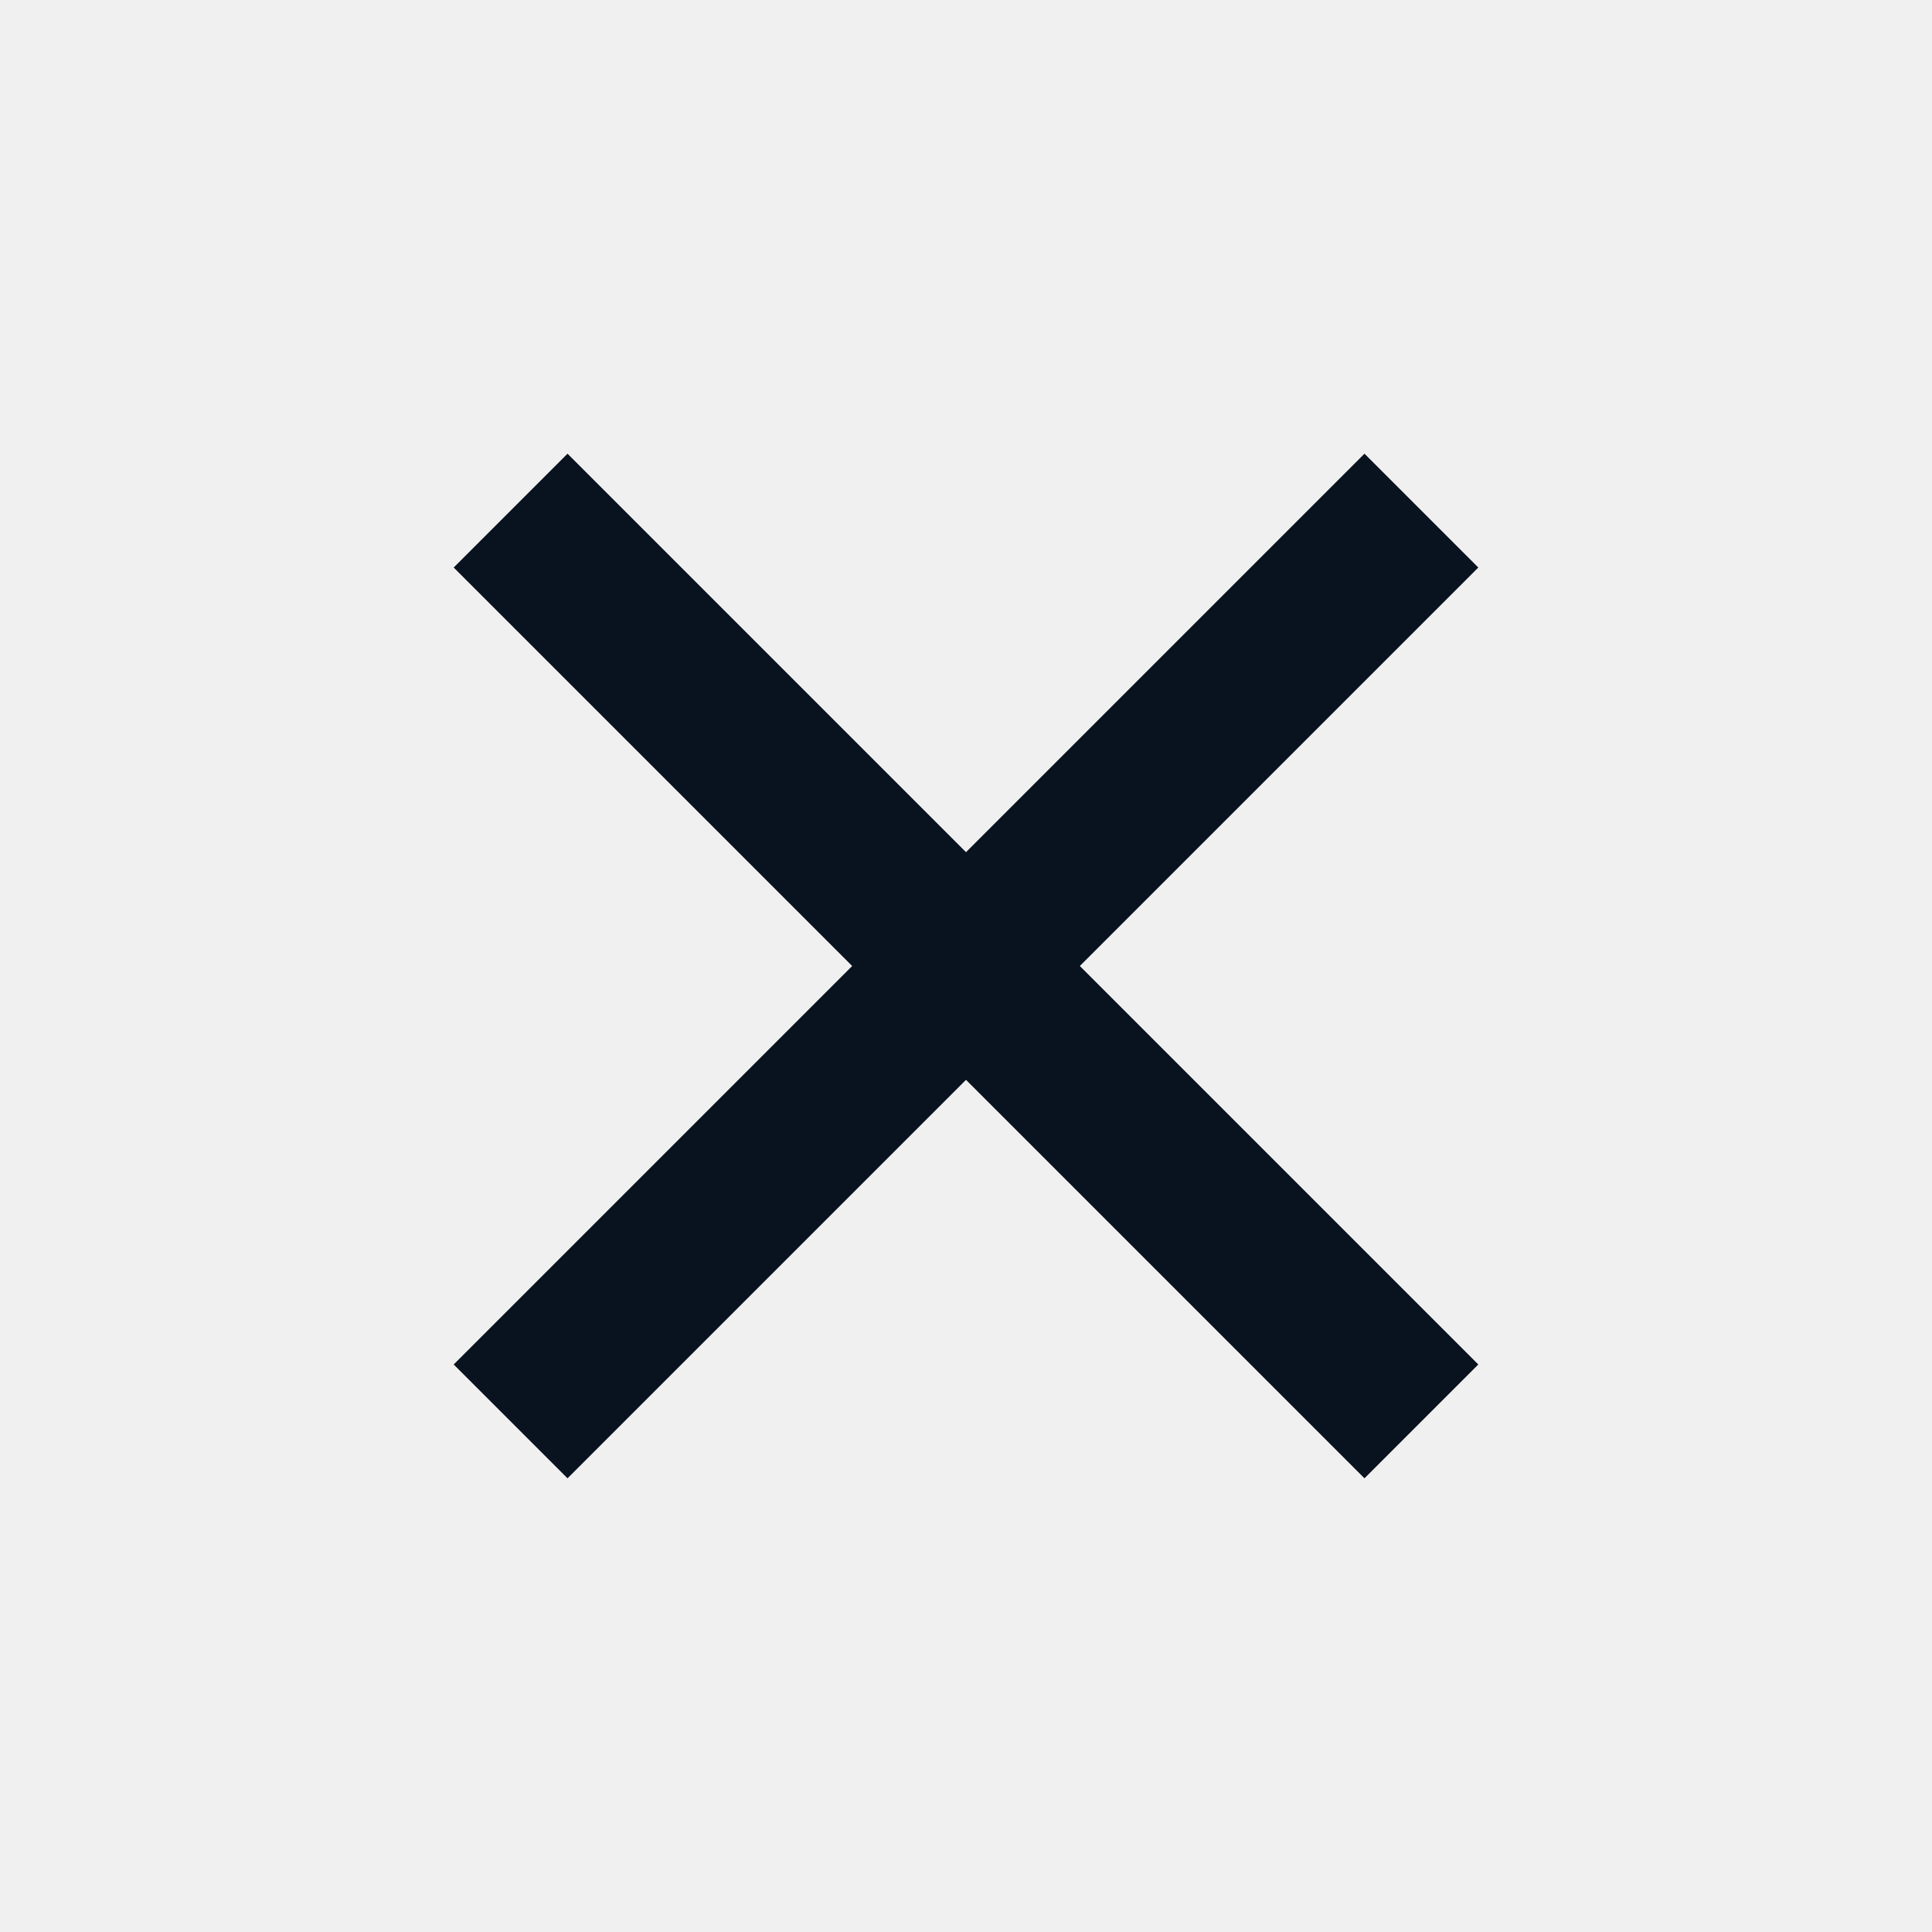
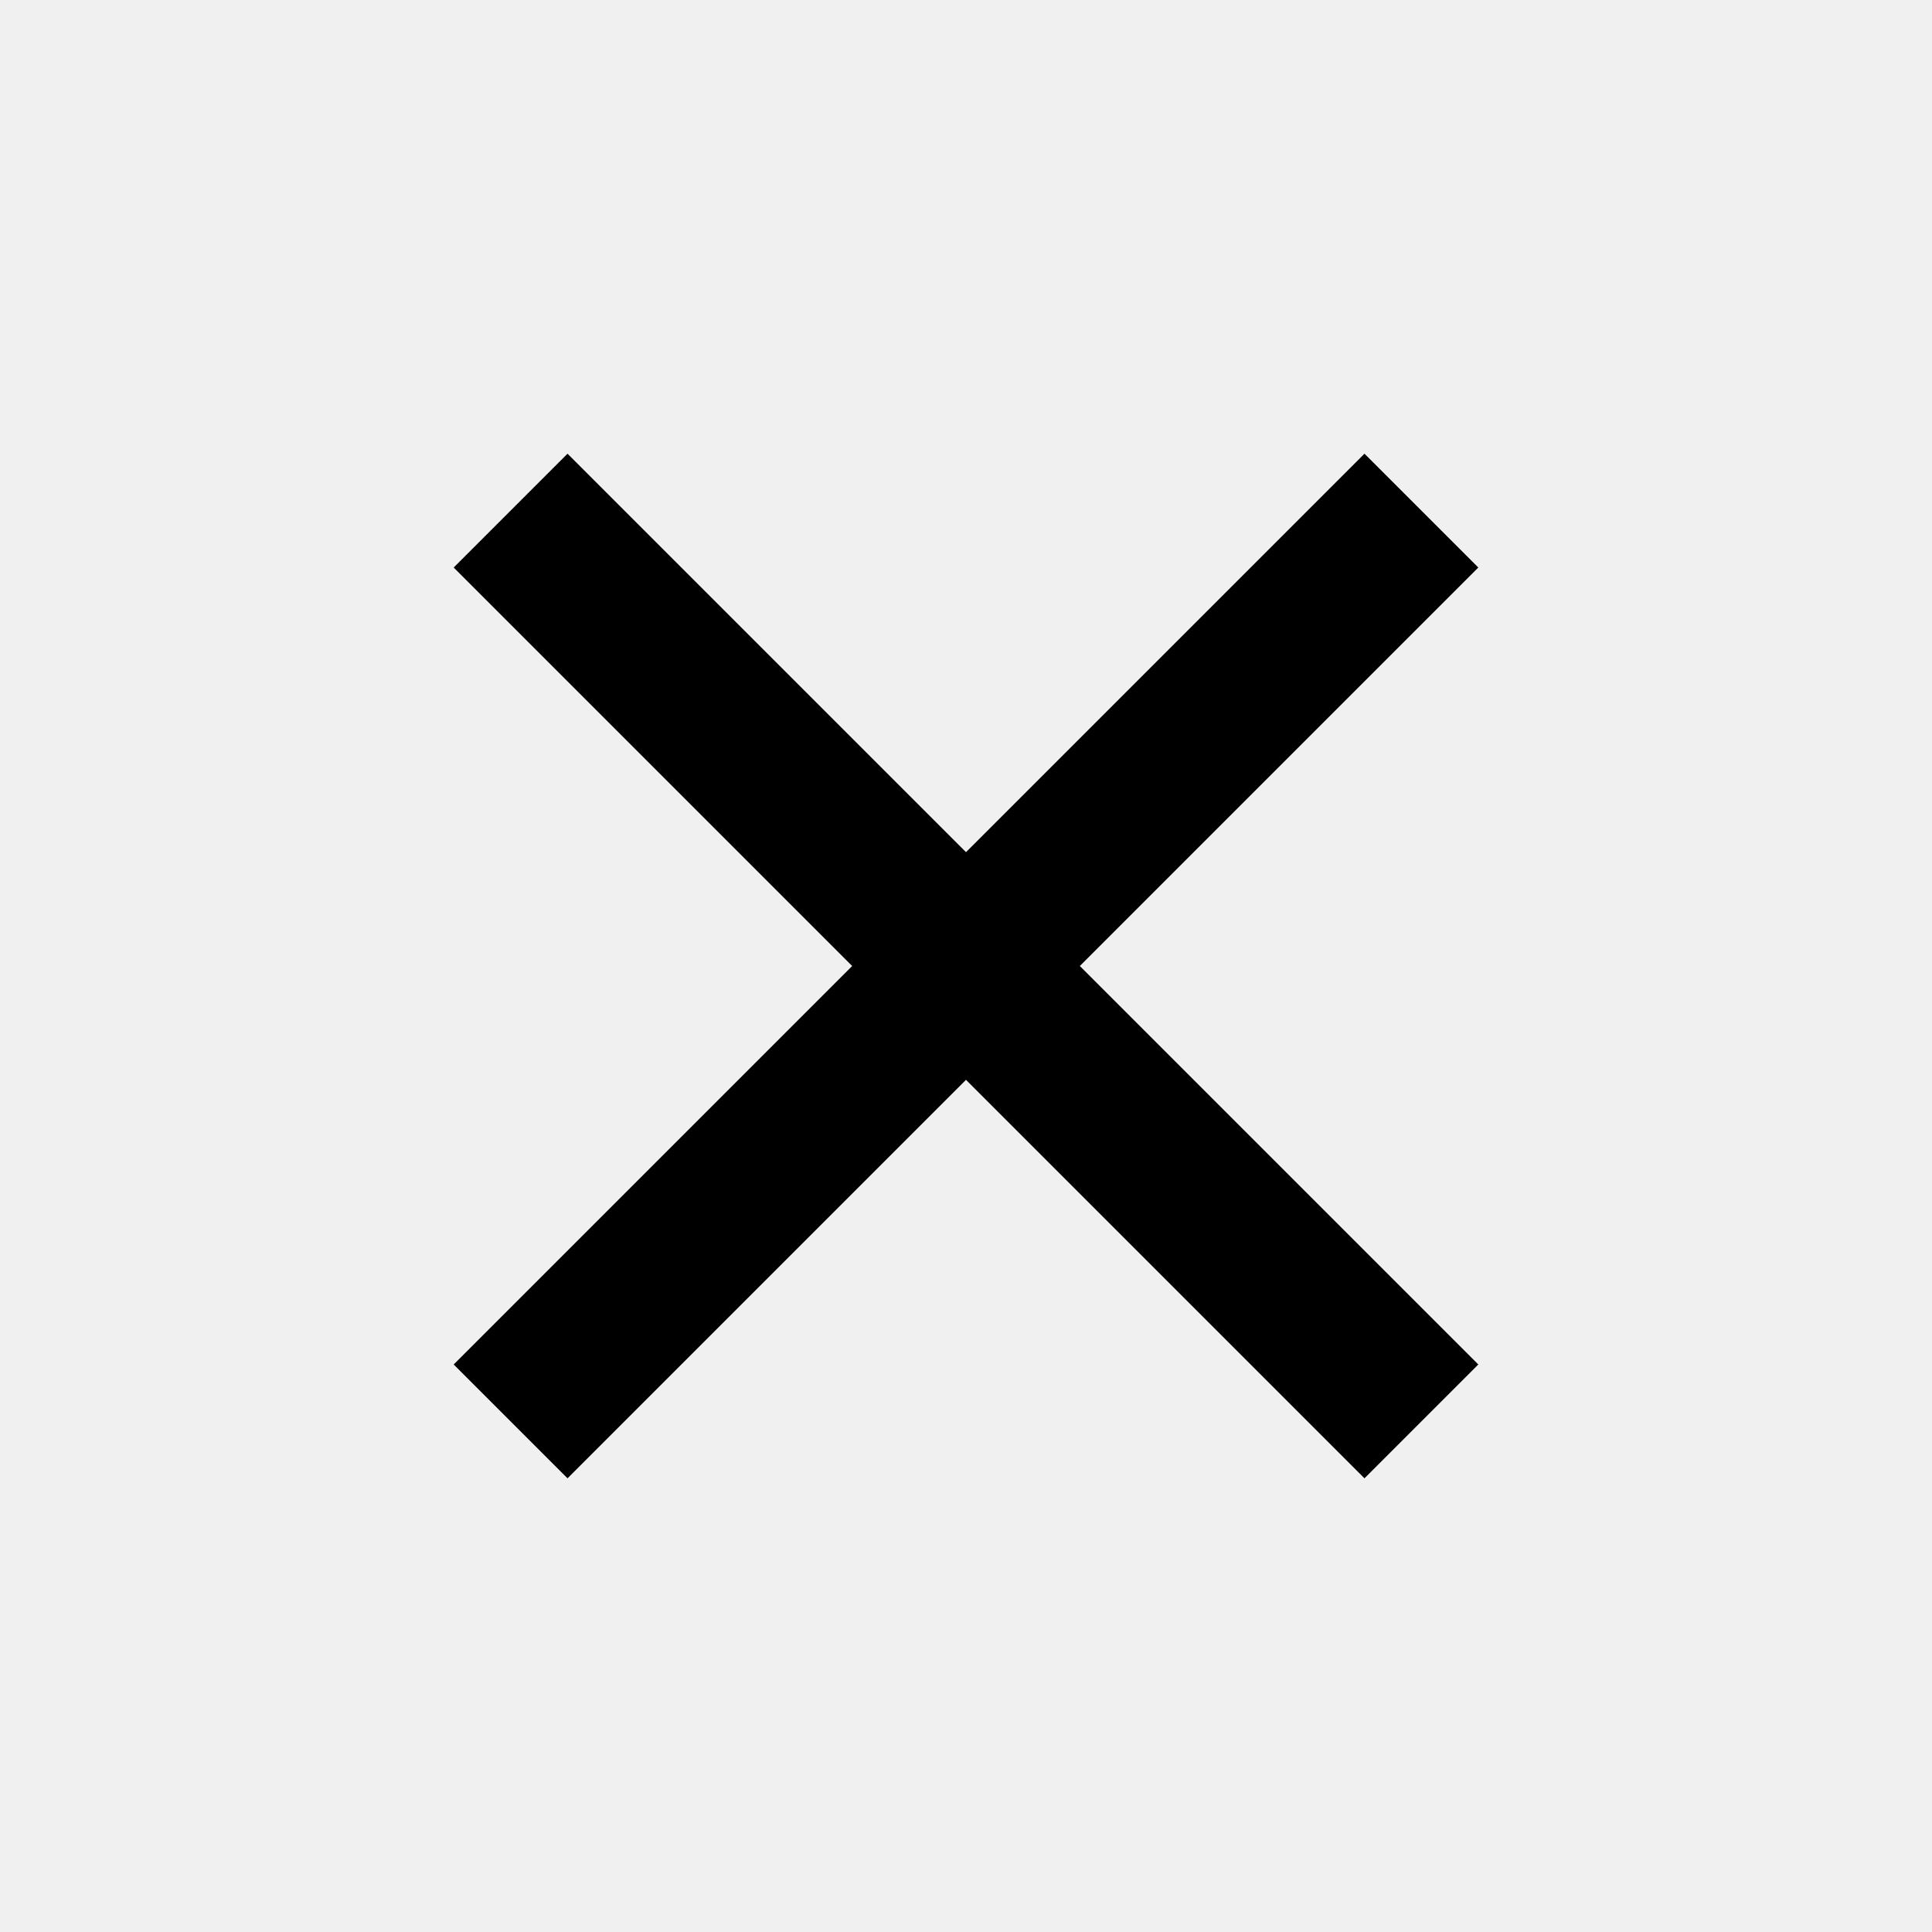
<svg xmlns="http://www.w3.org/2000/svg" width="24" height="24" viewBox="0 0 24 24" fill="none">
-   <g clip-path="url(#clip0_1_462)">
-     <path d="M12 10.586L16.95 5.636L18.364 7.05L13.414 12L18.364 16.95L16.95 18.364L12 13.414L7.05 18.364L5.636 16.95L10.586 12L5.636 7.05L7.05 5.636L12 10.586Z" fill="#09121F" />
-   </g>
-   <defs>
-     <clipPath id="clip0_1_462">
-       <rect width="24" height="24" fill="white" />
-     </clipPath>
-   </defs>
+   <path d="M12 10.586L16.95 5.636L18.364 7.05L13.414 12L18.364 16.95L16.95 18.364L12 13.414L7.05 18.364L5.636 16.95L10.586 12L5.636 7.05L7.05 5.636L12 10.586Z" fill="currentColor" />
</svg>
